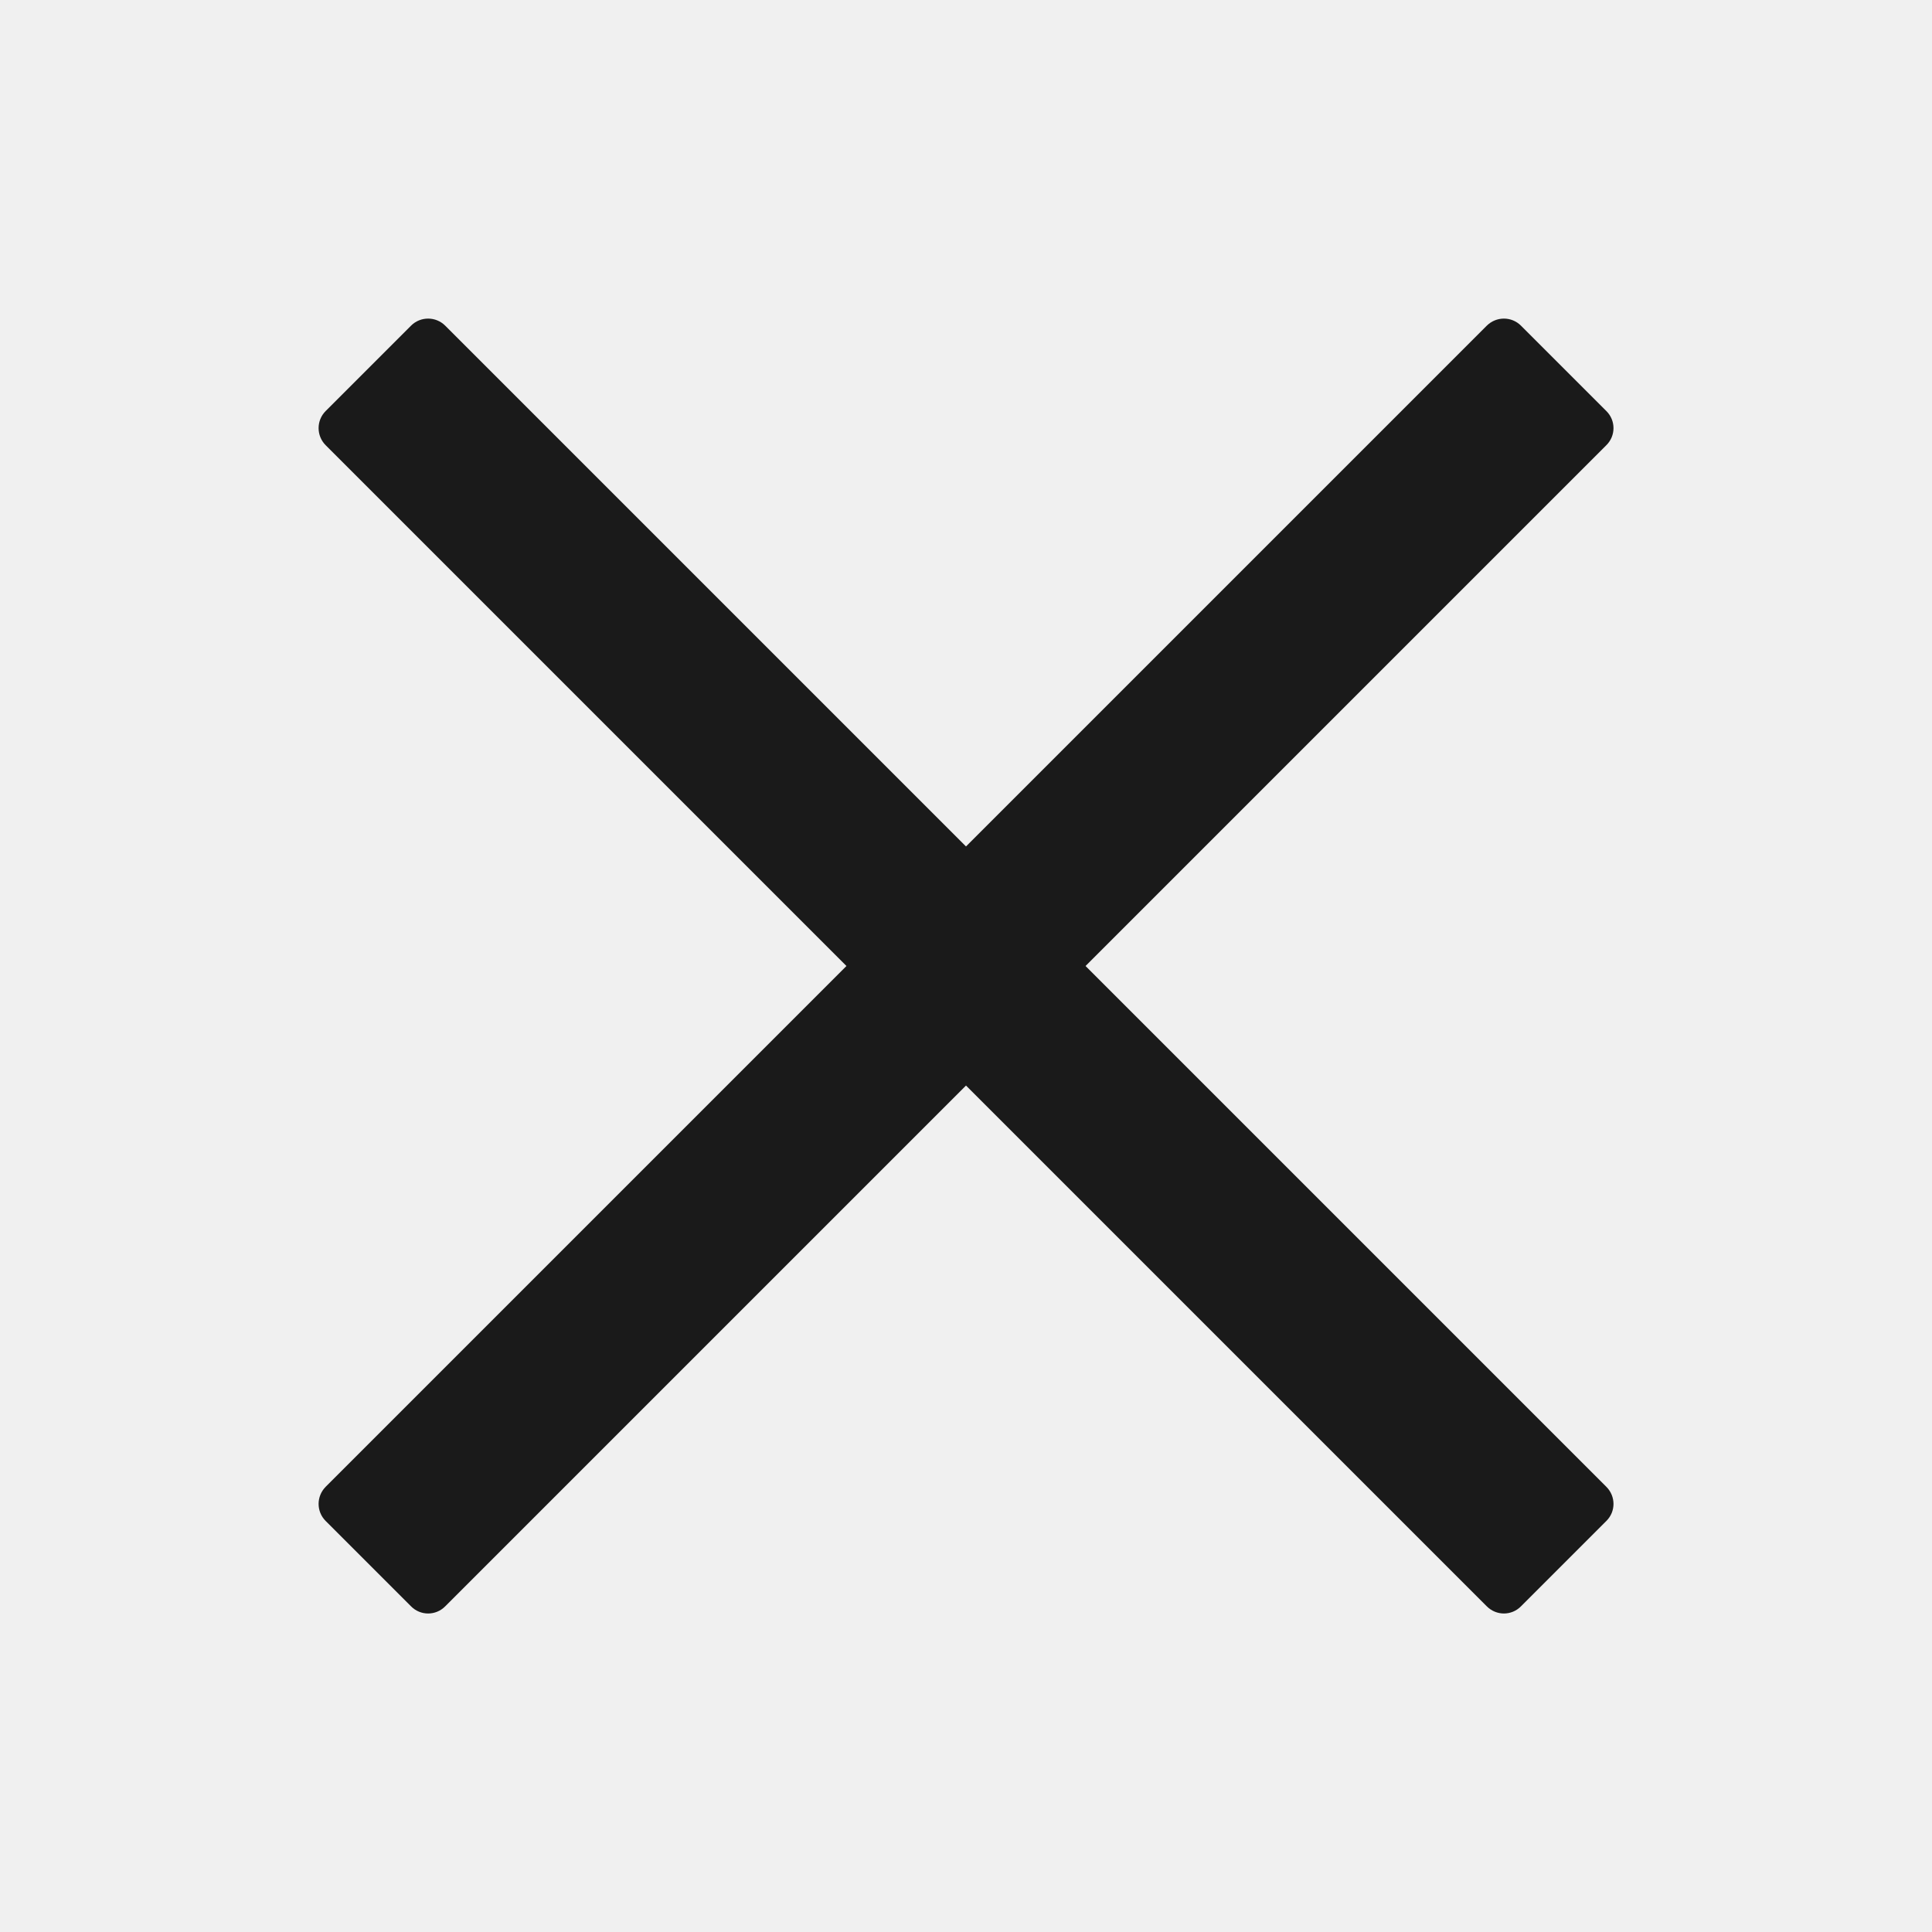
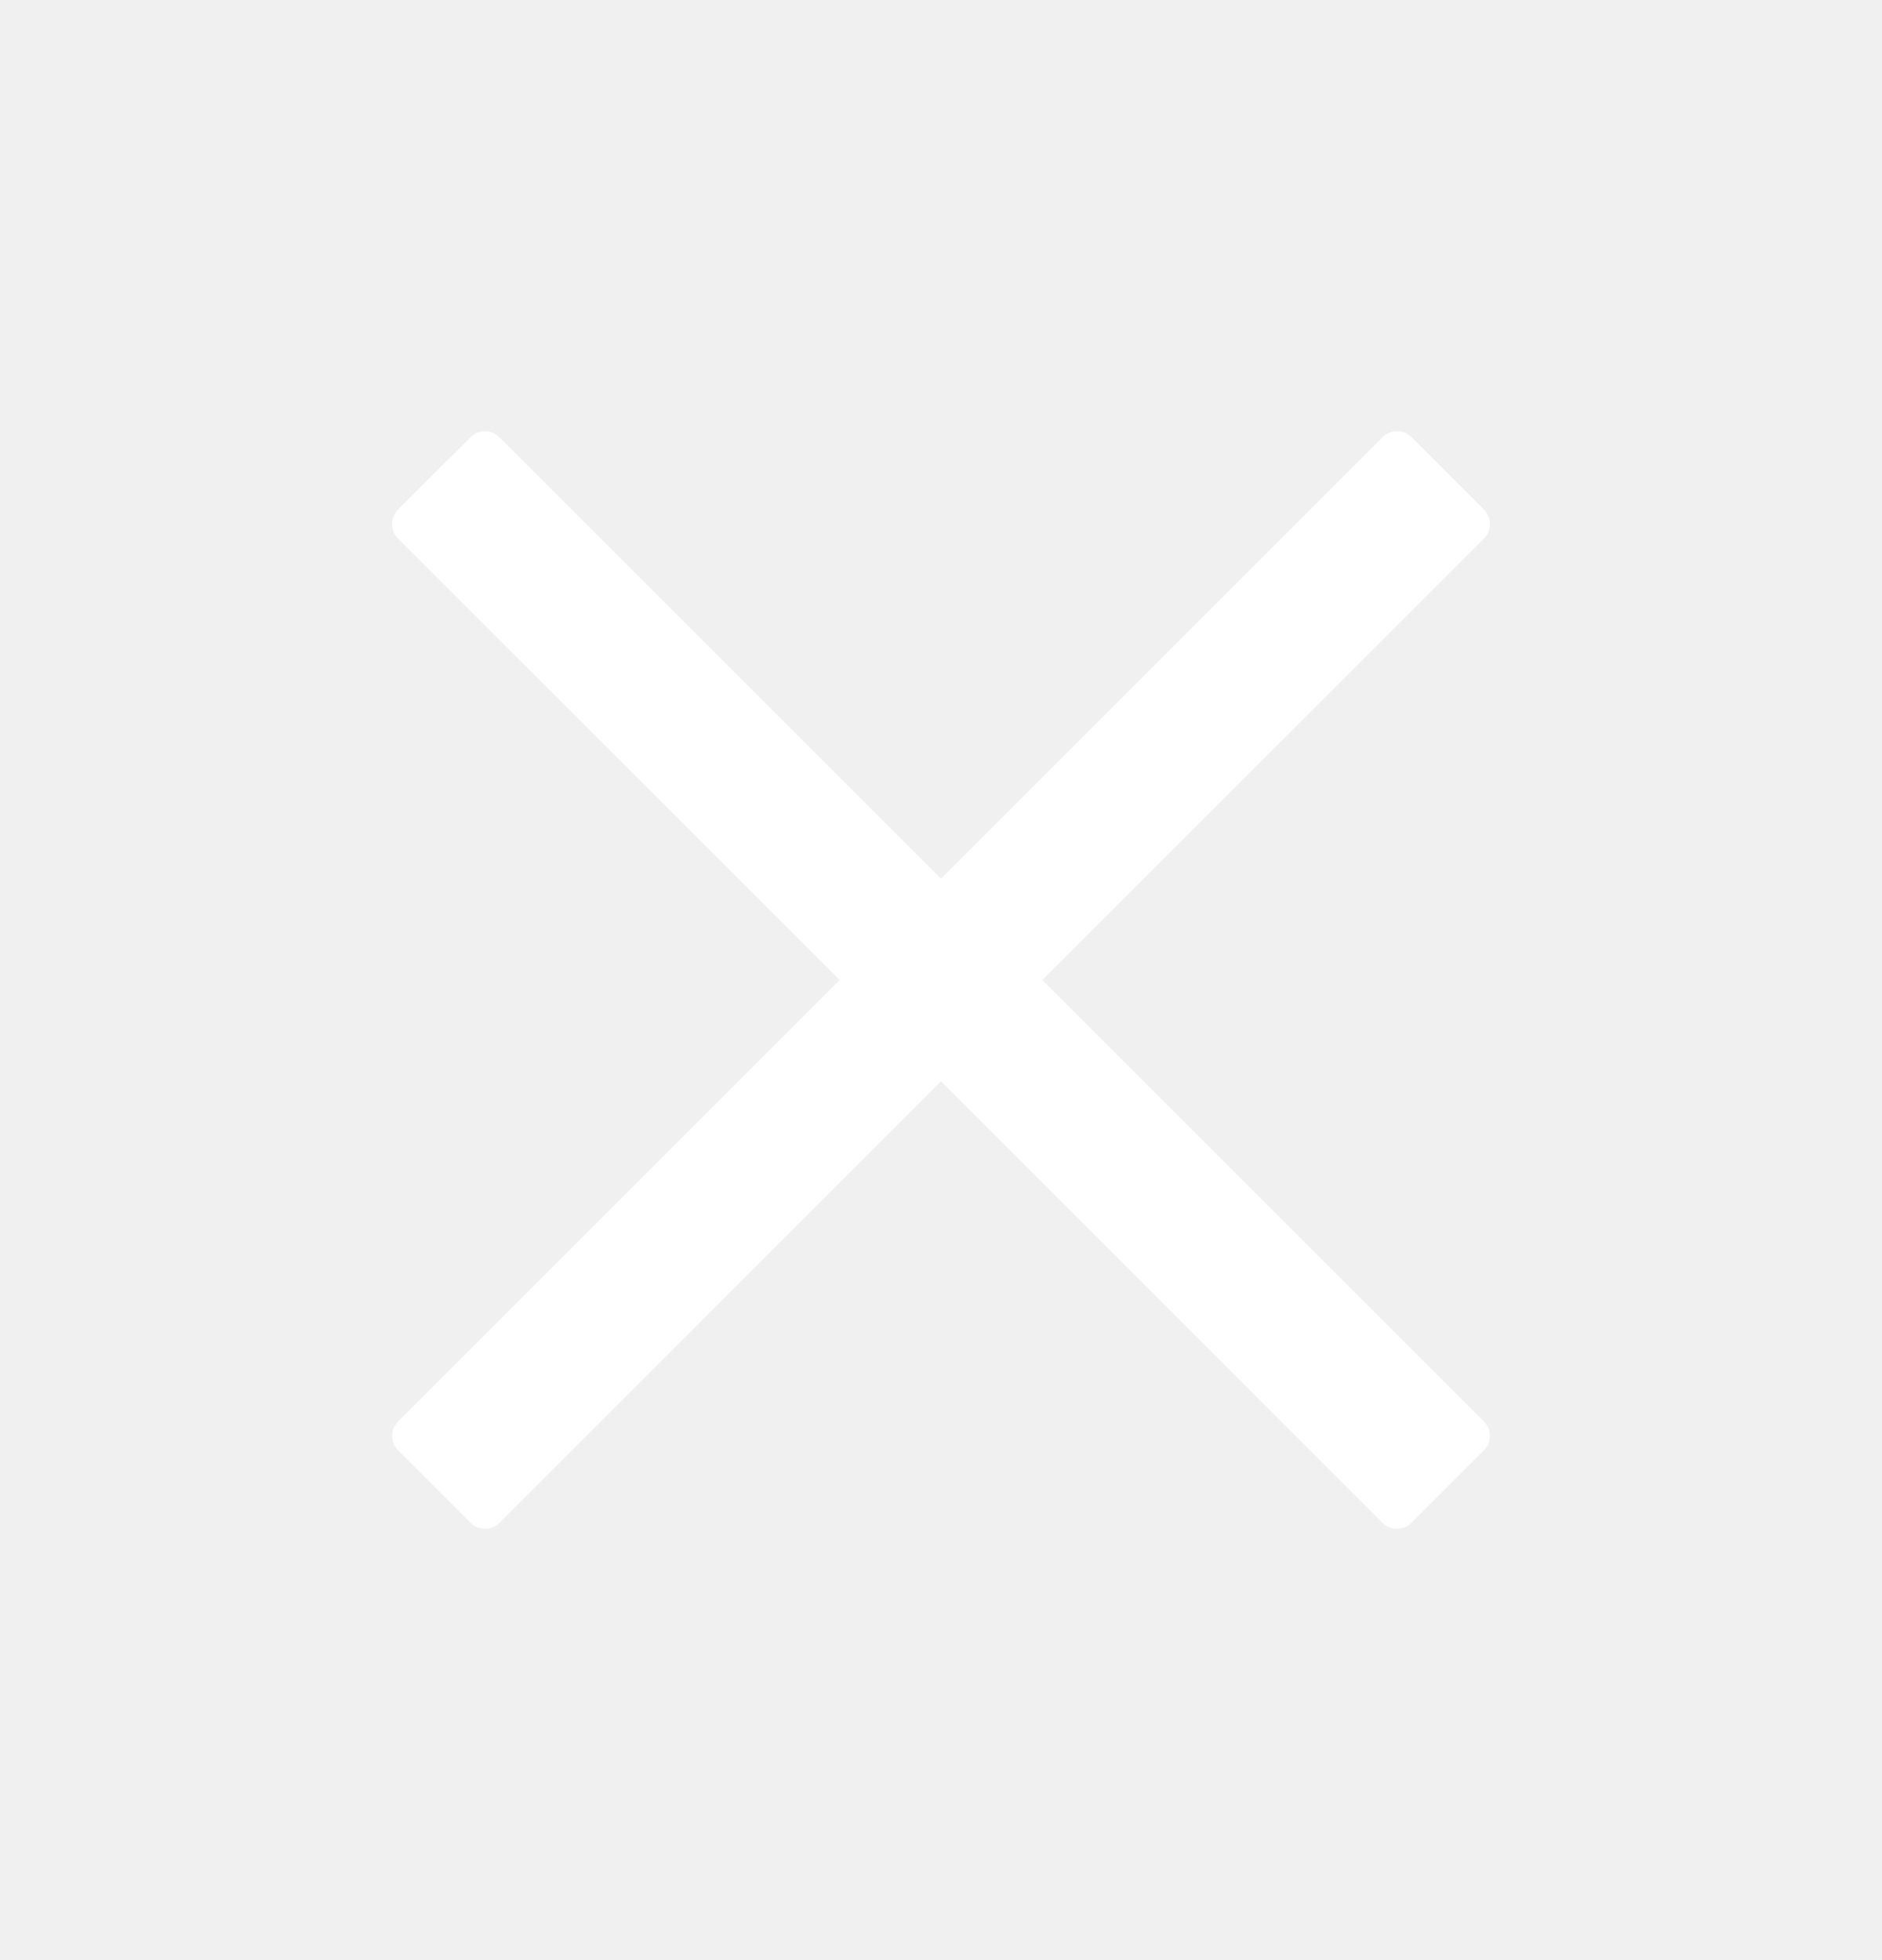
- <svg xmlns="http://www.w3.org/2000/svg" width="16" height="16" viewBox="0 0 16 16" fill="none">
-   <g id="Group 2536">
-     <g id="Union">
-       <path d="M3.687 13.303C3.609 13.382 3.482 13.382 3.404 13.303L2.697 12.596C2.619 12.518 2.619 12.392 2.697 12.313L7.01 8L2.697 3.687C2.619 3.609 2.619 3.482 2.697 3.404L3.404 2.697C3.482 2.619 3.609 2.619 3.687 2.697L8 7.01L12.313 2.697C12.392 2.619 12.518 2.619 12.596 2.697L13.303 3.404C13.382 3.482 13.382 3.609 13.303 3.687L8.99 8L13.303 12.313C13.382 12.392 13.382 12.518 13.303 12.596L12.596 13.303C12.518 13.382 12.392 13.382 12.313 13.303L8 8.99L3.687 13.303Z" fill="#1A1A1A" />
-     </g>
-   </g>
+ <svg xmlns="http://www.w3.org/2000/svg" width="24" height="25" viewBox="0 0 24 25" fill="none">
+   <path d="M6.369 19.424C6.267 19.526 6.102 19.526 6 19.424L5.077 18.5C4.975 18.398 4.975 18.233 5.077 18.131L10.708 12.5L5.076 6.869C4.975 6.767 4.975 6.602 5.076 6.5L6 5.577C6.102 5.475 6.267 5.475 6.369 5.577L12 11.208L17.631 5.576C17.733 5.475 17.898 5.475 18 5.576L18.924 6.5C19.026 6.602 19.026 6.767 18.924 6.869L13.292 12.5L18.924 18.131C19.025 18.233 19.025 18.398 18.924 18.5L18 19.424C17.898 19.526 17.733 19.526 17.631 19.424L12 13.792L6.369 19.424Z" fill="white" />
</svg>
